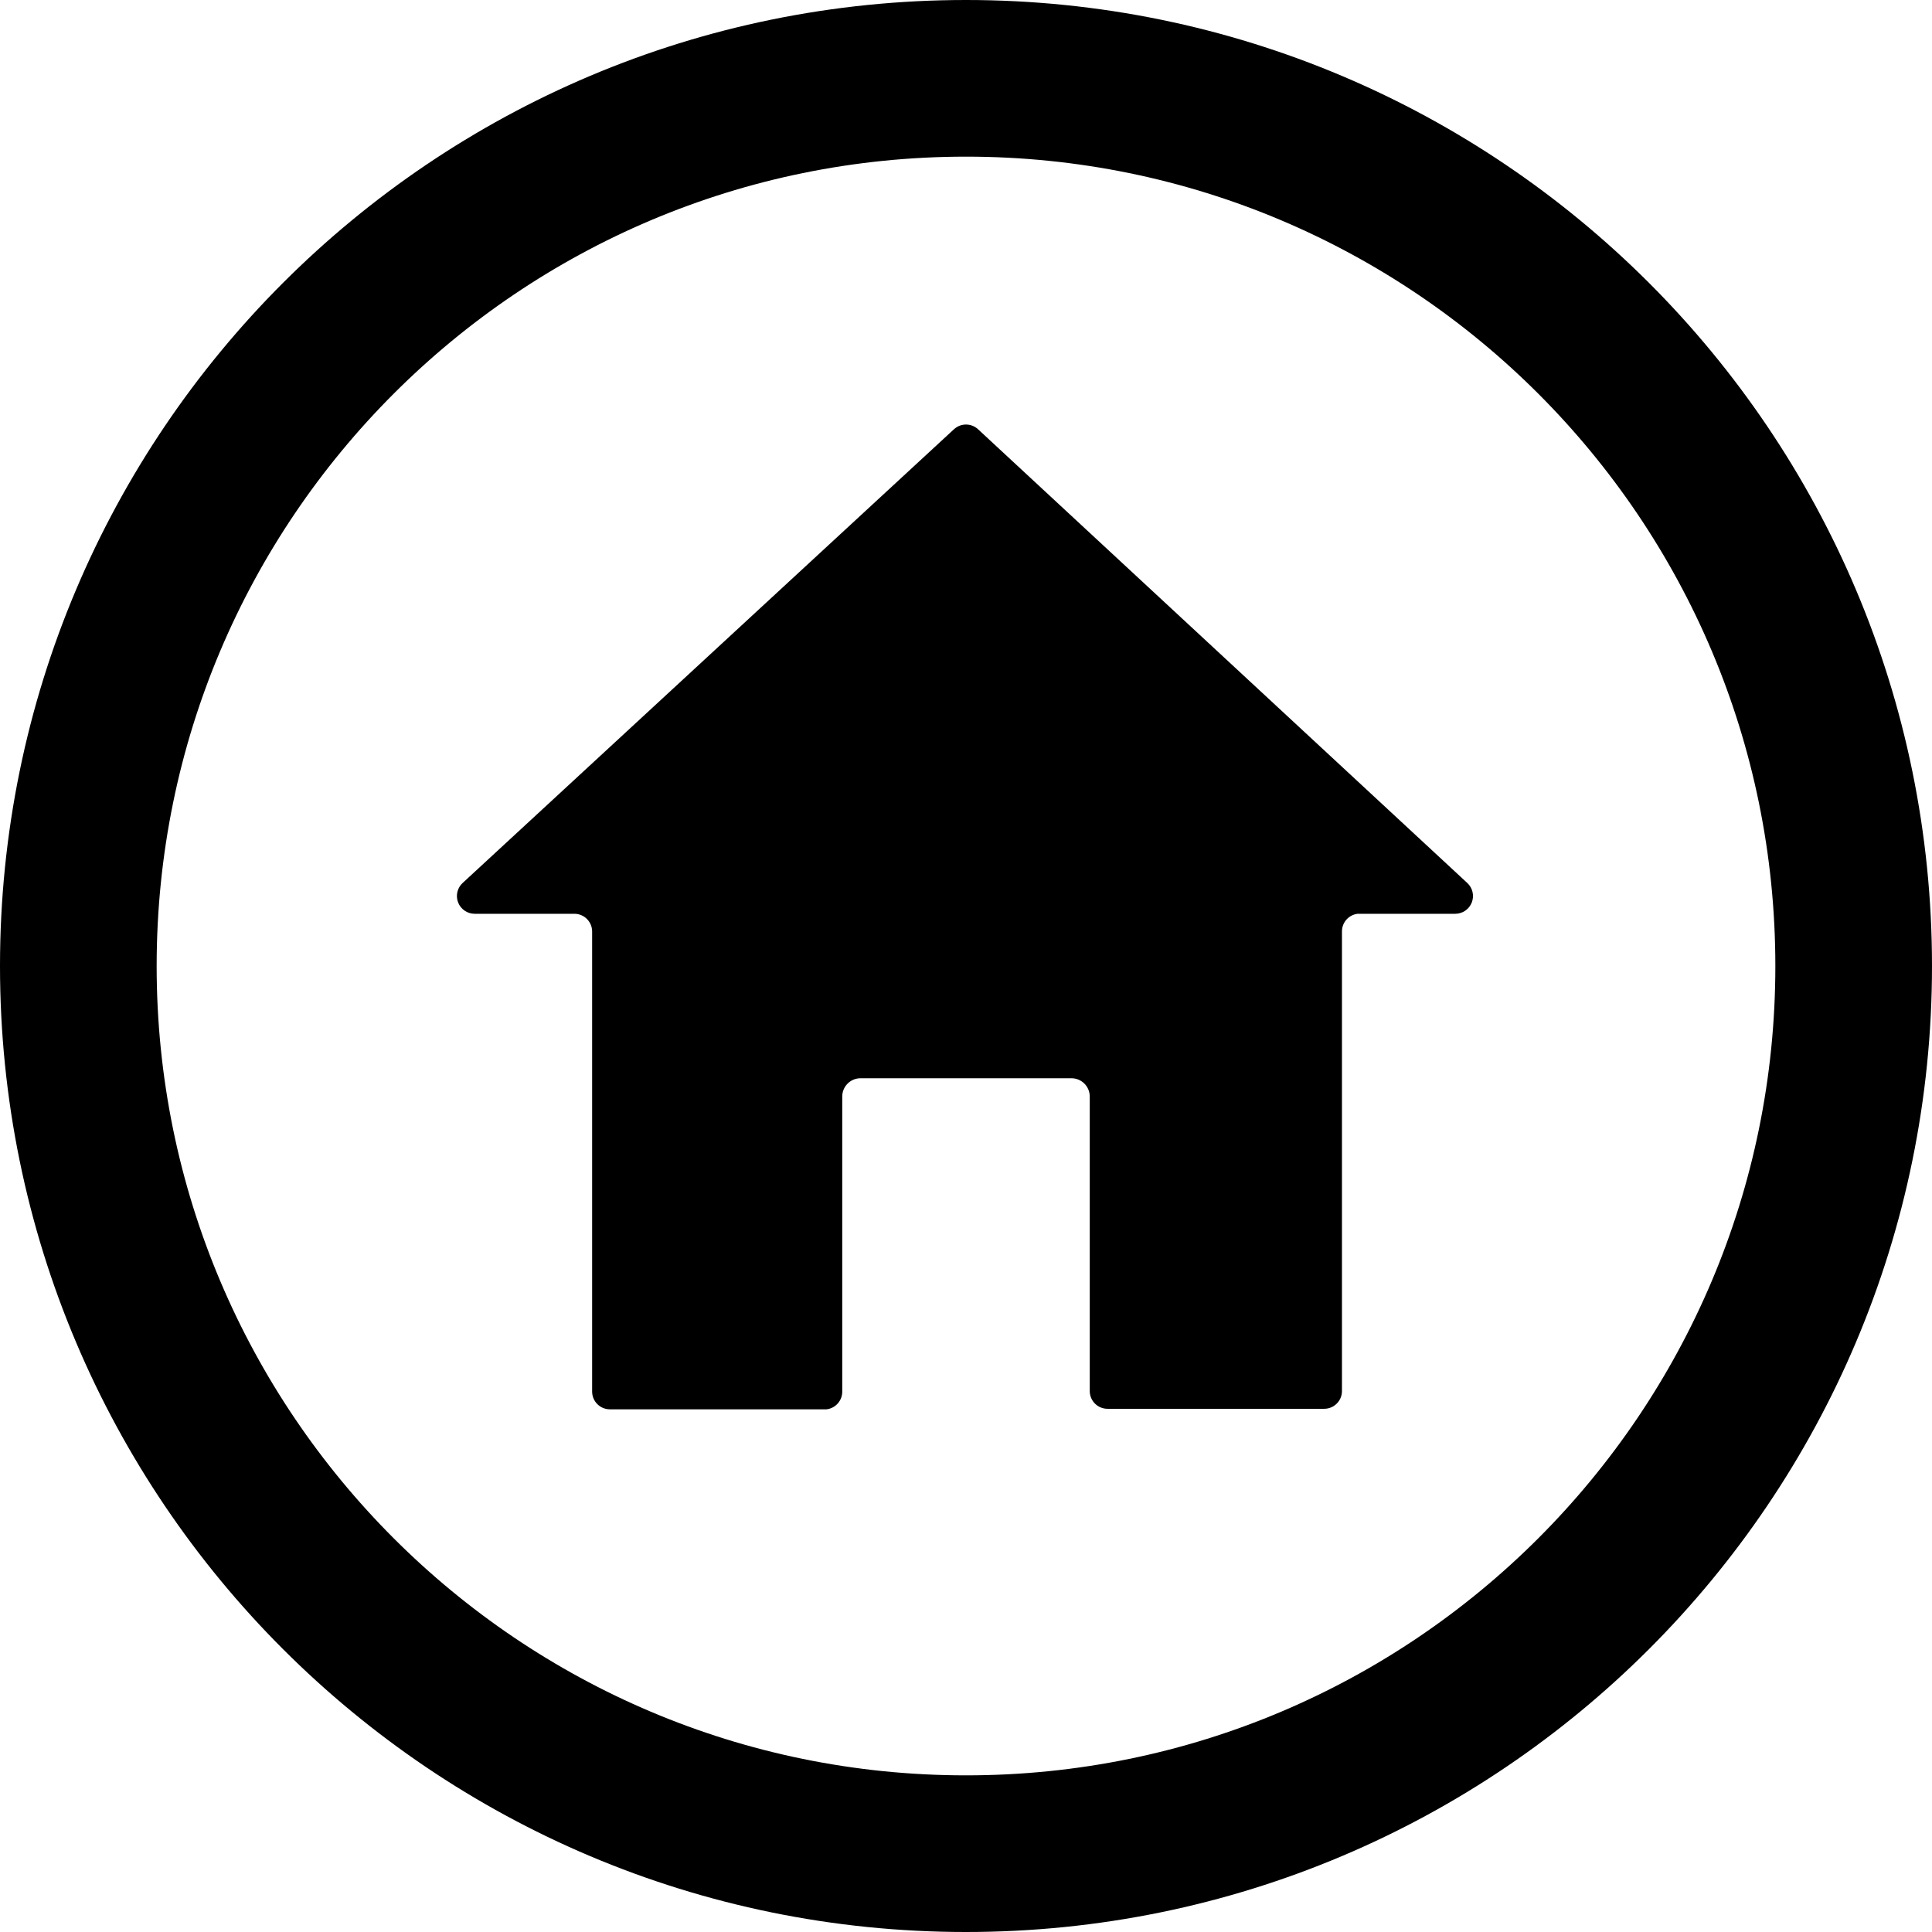
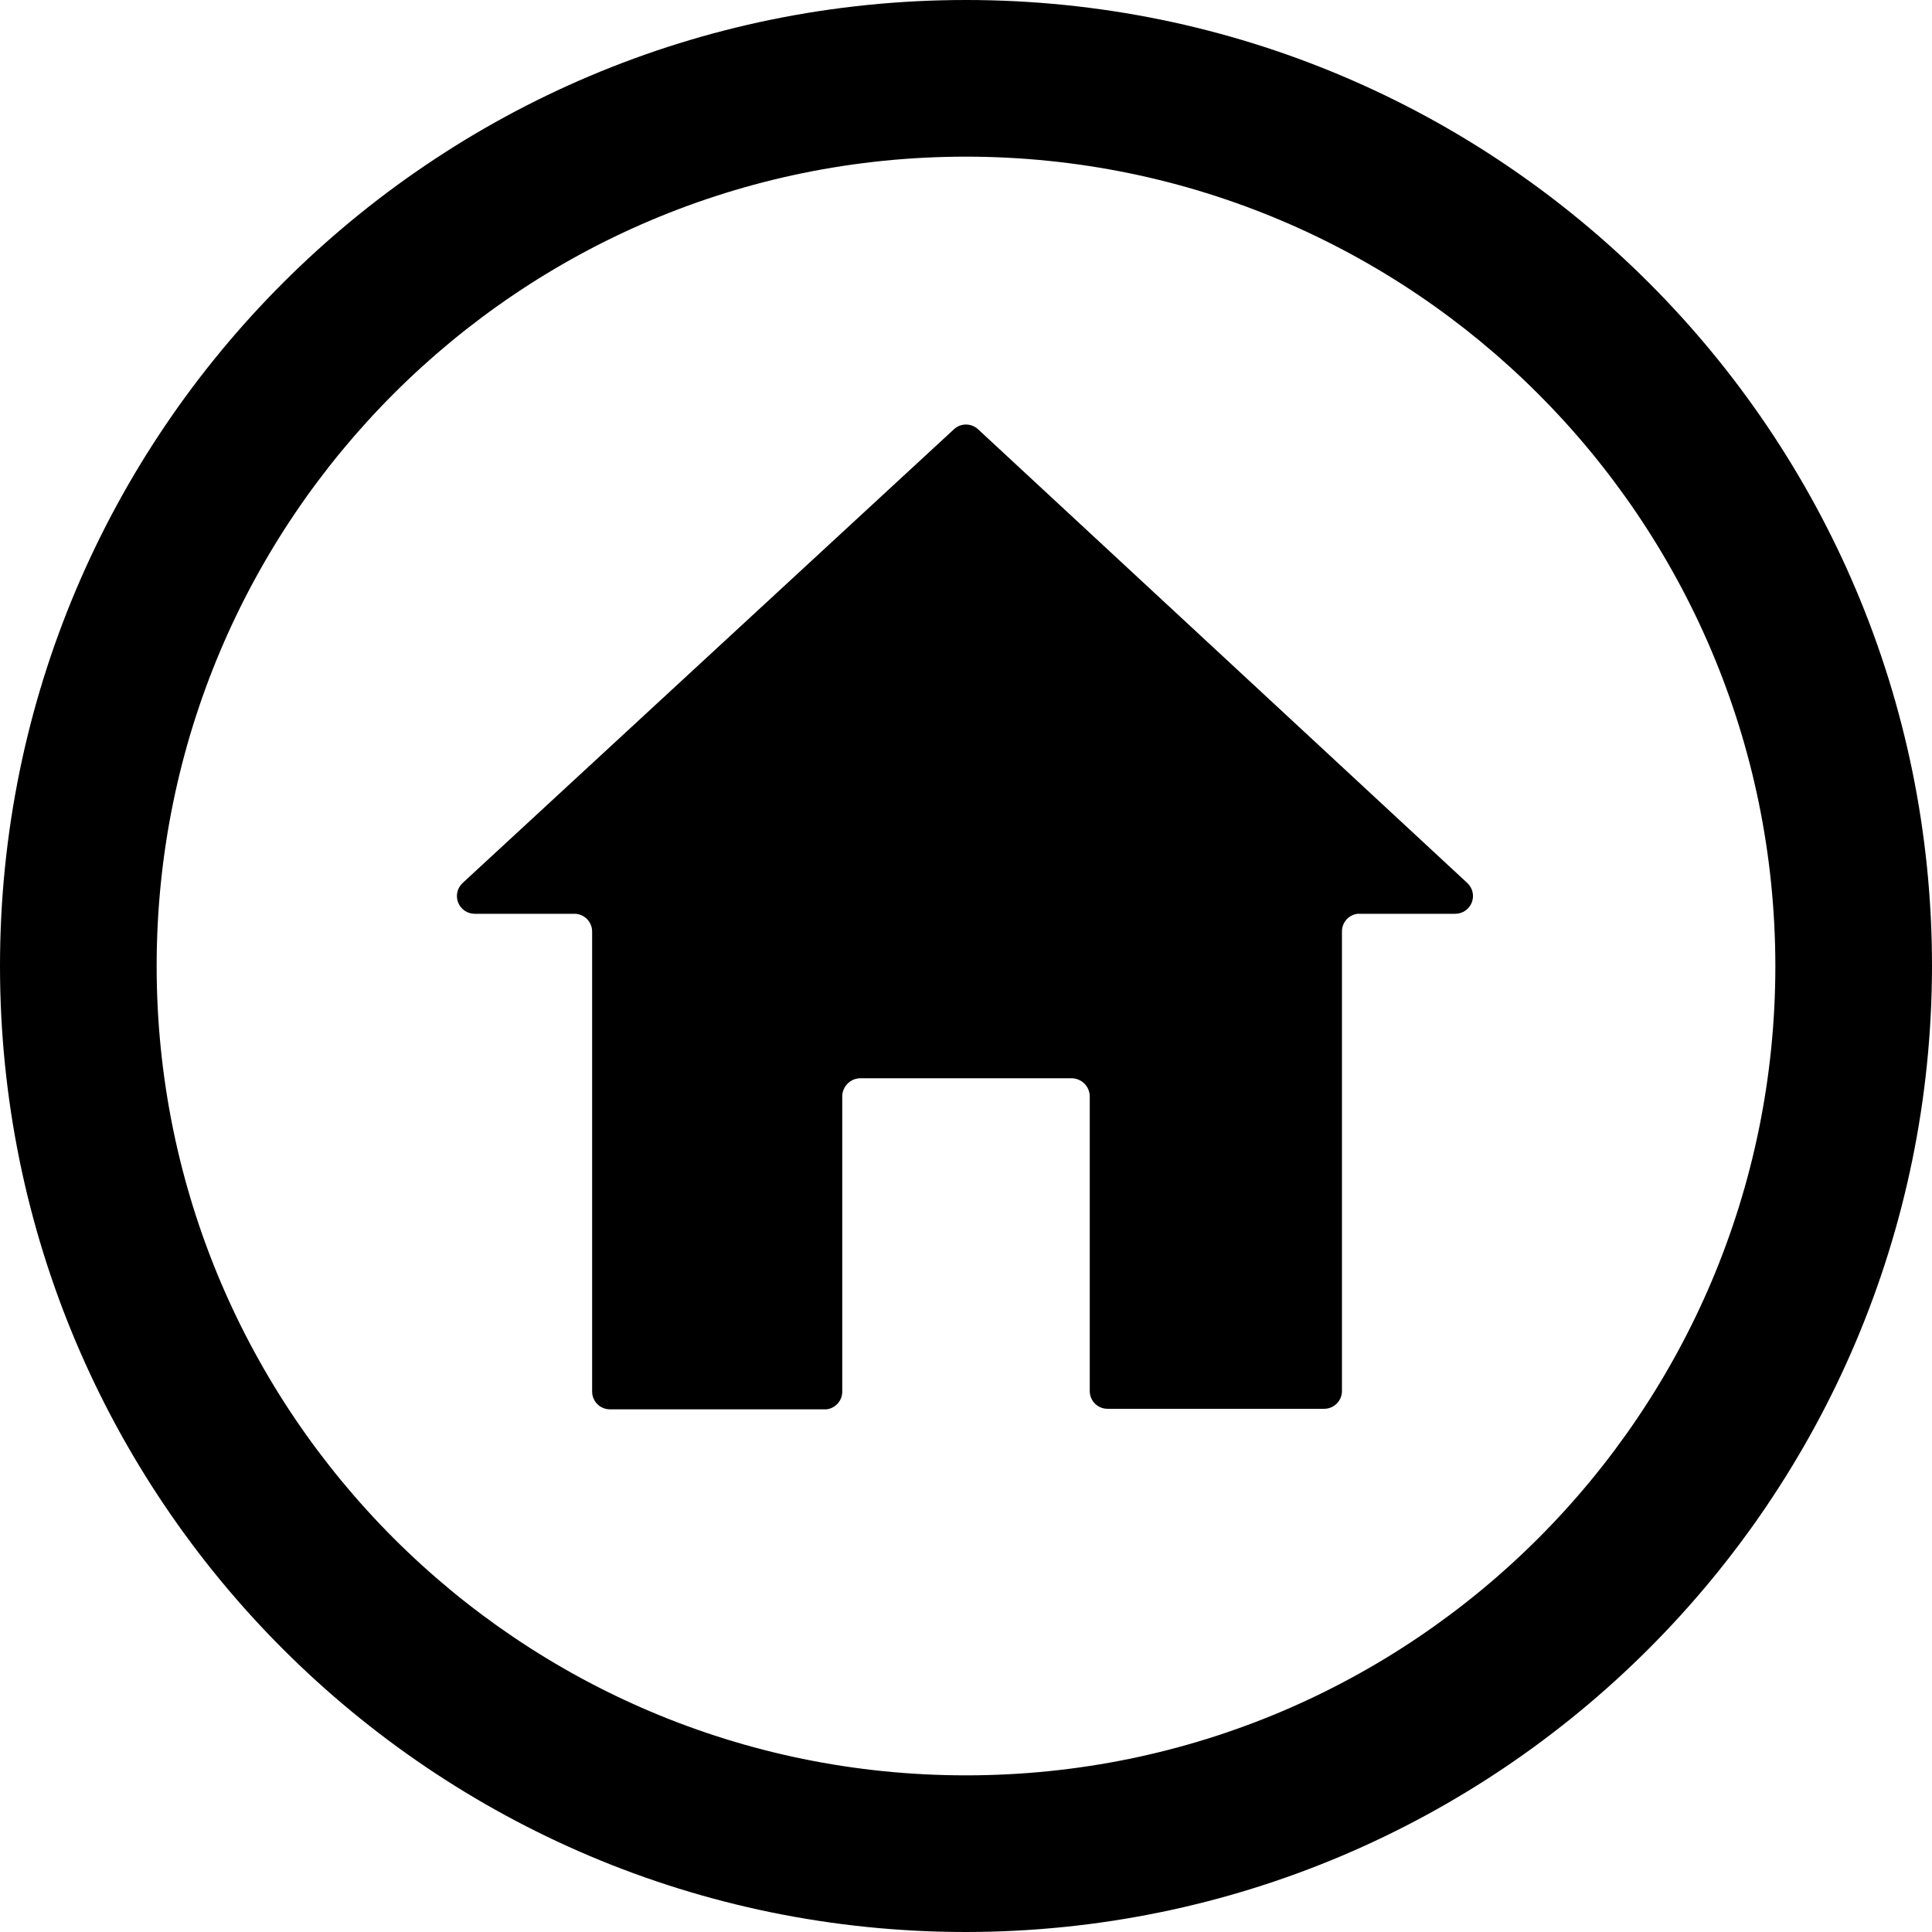
<svg xmlns="http://www.w3.org/2000/svg" viewBox="0 0 37 37">
-   <path stroke="currentColor" d="M35.5,18.5a17,17,0,1,1-17-17A17,17,0,0,1,35.5,18.5Z" fill="none" stroke-linecap="round" stroke-linejoin="round" stroke-width="3" />
+   <path fill="currentColor" d="M18.5,37A18.5,18.5,0,1,1,37,18.5,18.52,18.52,0,0,1,18.5,37Zm0-34A15.5,15.5,0,1,0,34,18.5,15.51,15.51,0,0,0,18.5,3Z" />
  <path fill="currentColor" d="M16.13,26.65V21a.35.35,0,0,1,.34-.35h4.06a.35.35,0,0,1,.34.35v5.64a.34.34,0,0,0,.34.34h4.15a.34.34,0,0,0,.34-.34V17.84A.34.34,0,0,1,26,17.5h1.87a.34.34,0,0,0,.23-.59L18.73,8.22a.34.34,0,0,0-.46,0L8.86,16.91a.34.34,0,0,0,.23.59H11a.34.34,0,0,1,.34.34v8.81a.34.34,0,0,0,.34.34h4.15A.34.34,0,0,0,16.13,26.65Z" />
</svg>
